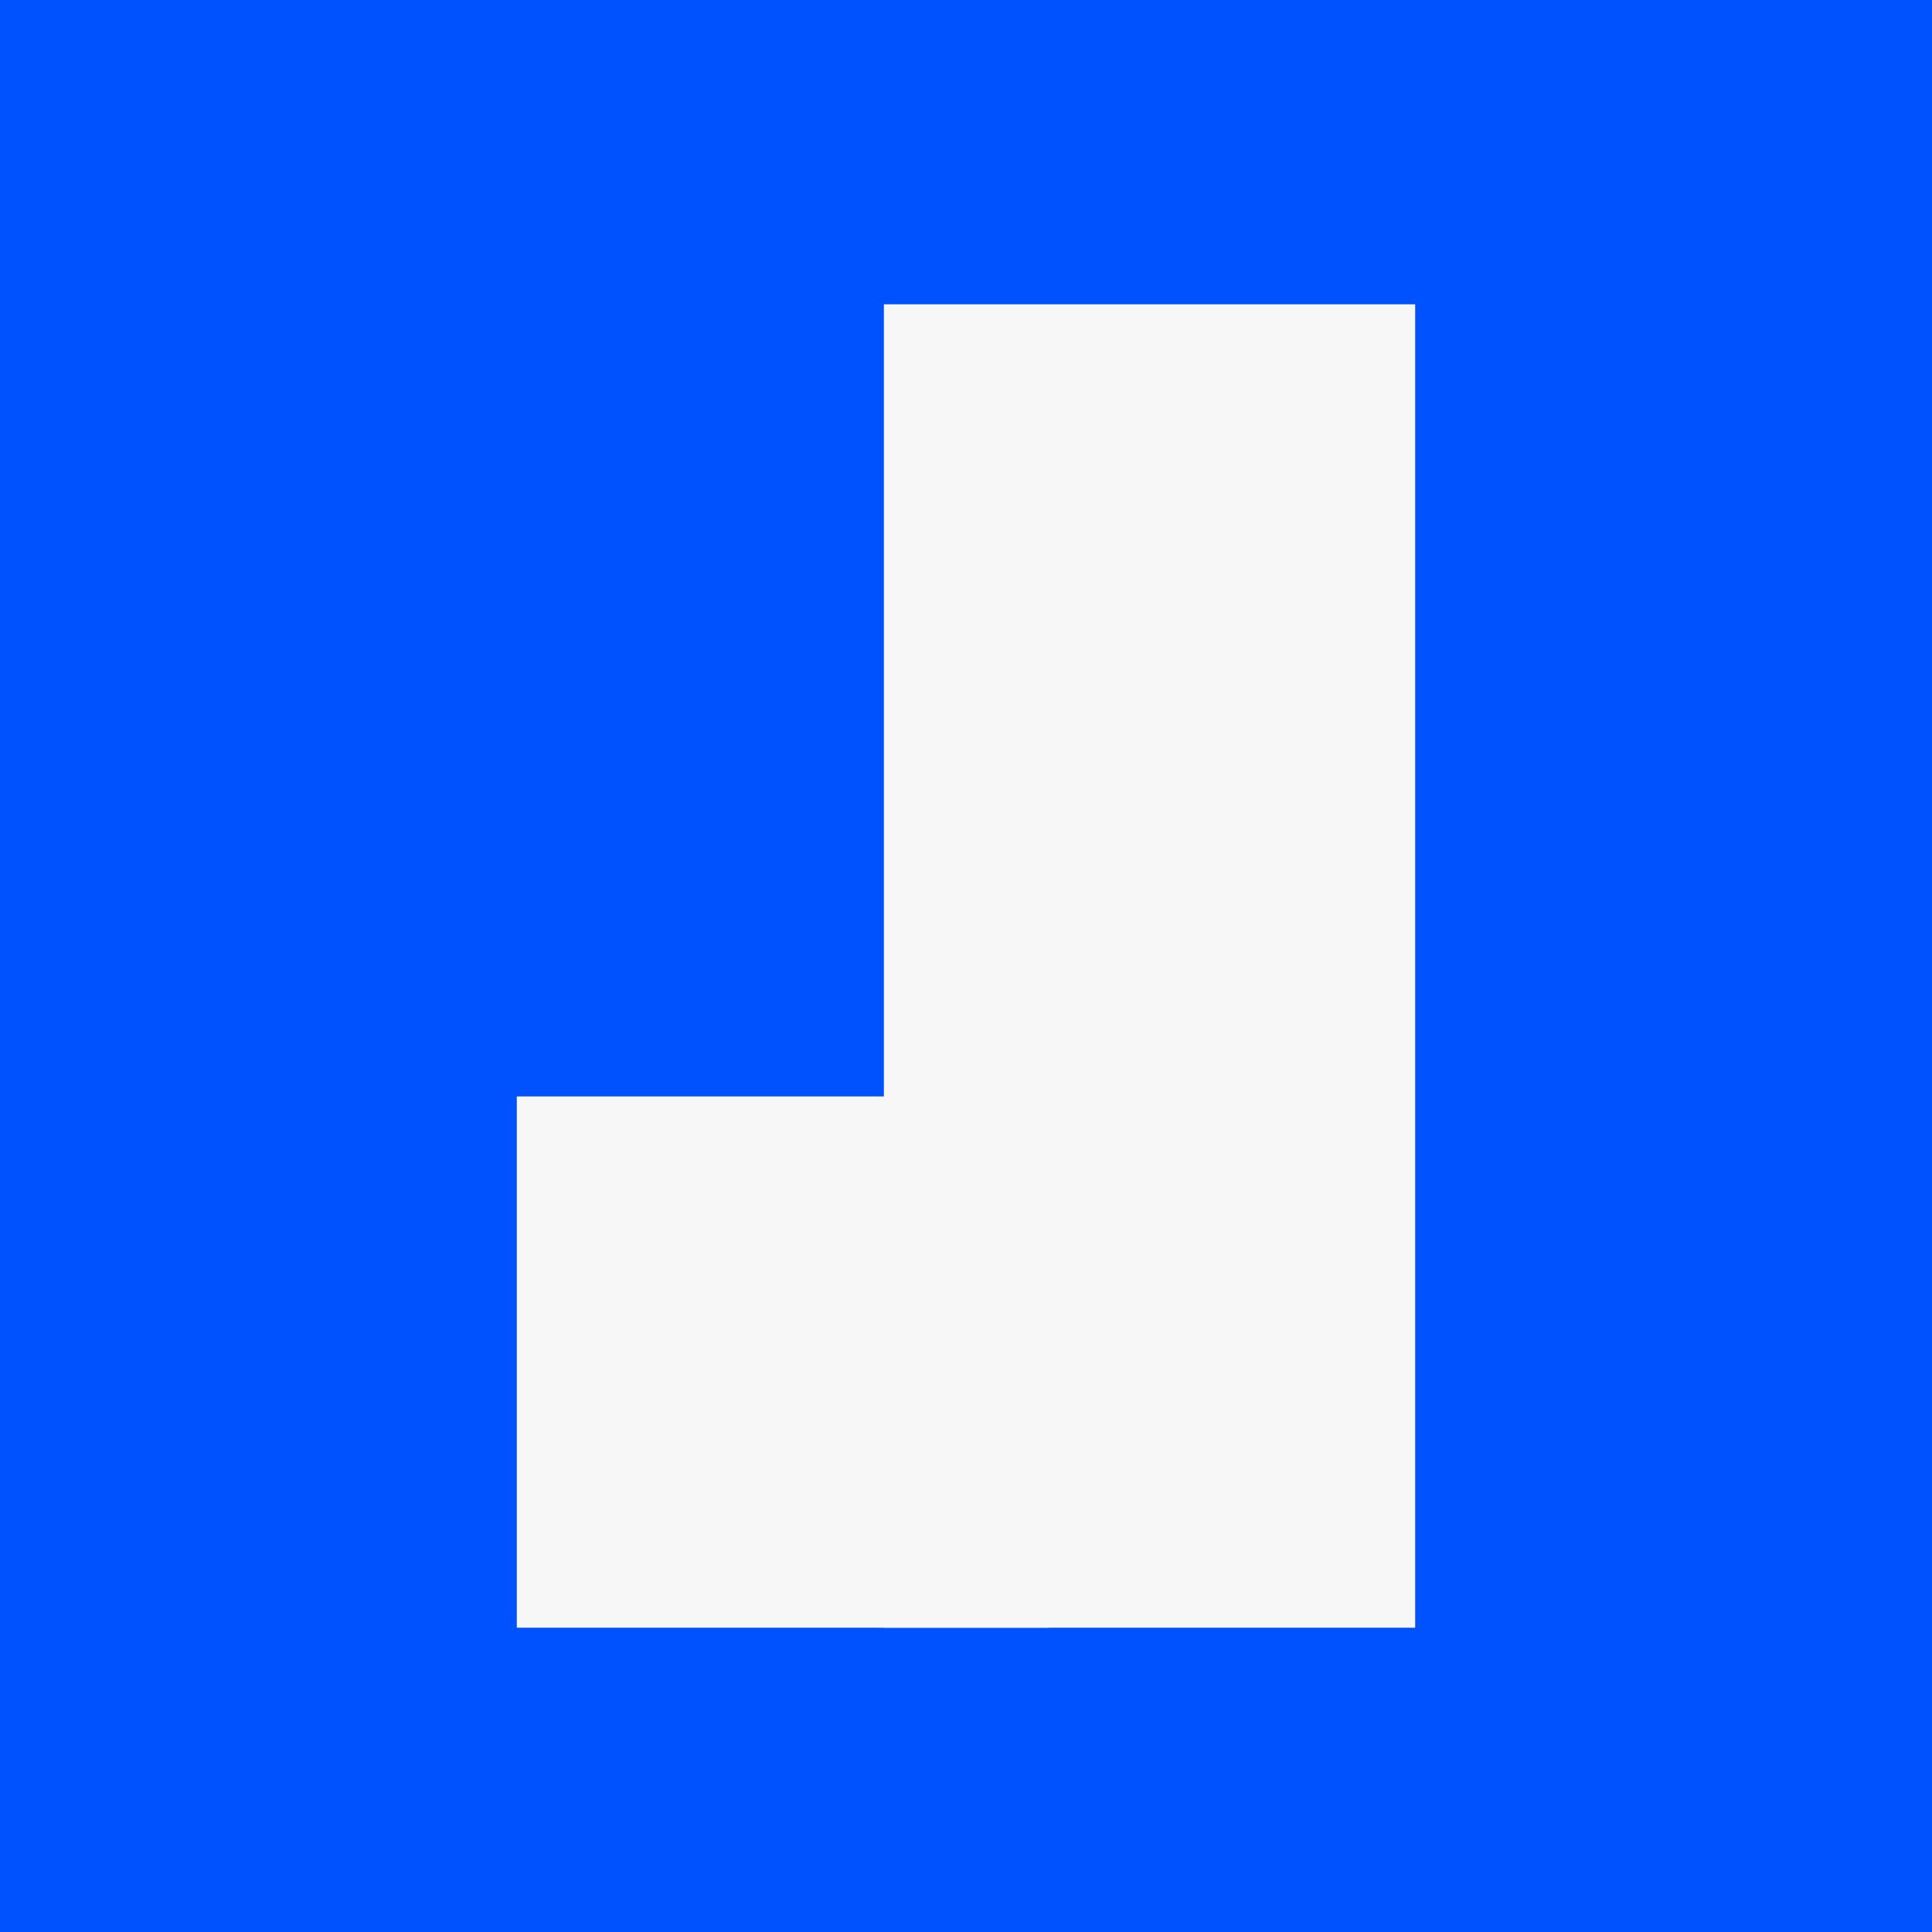
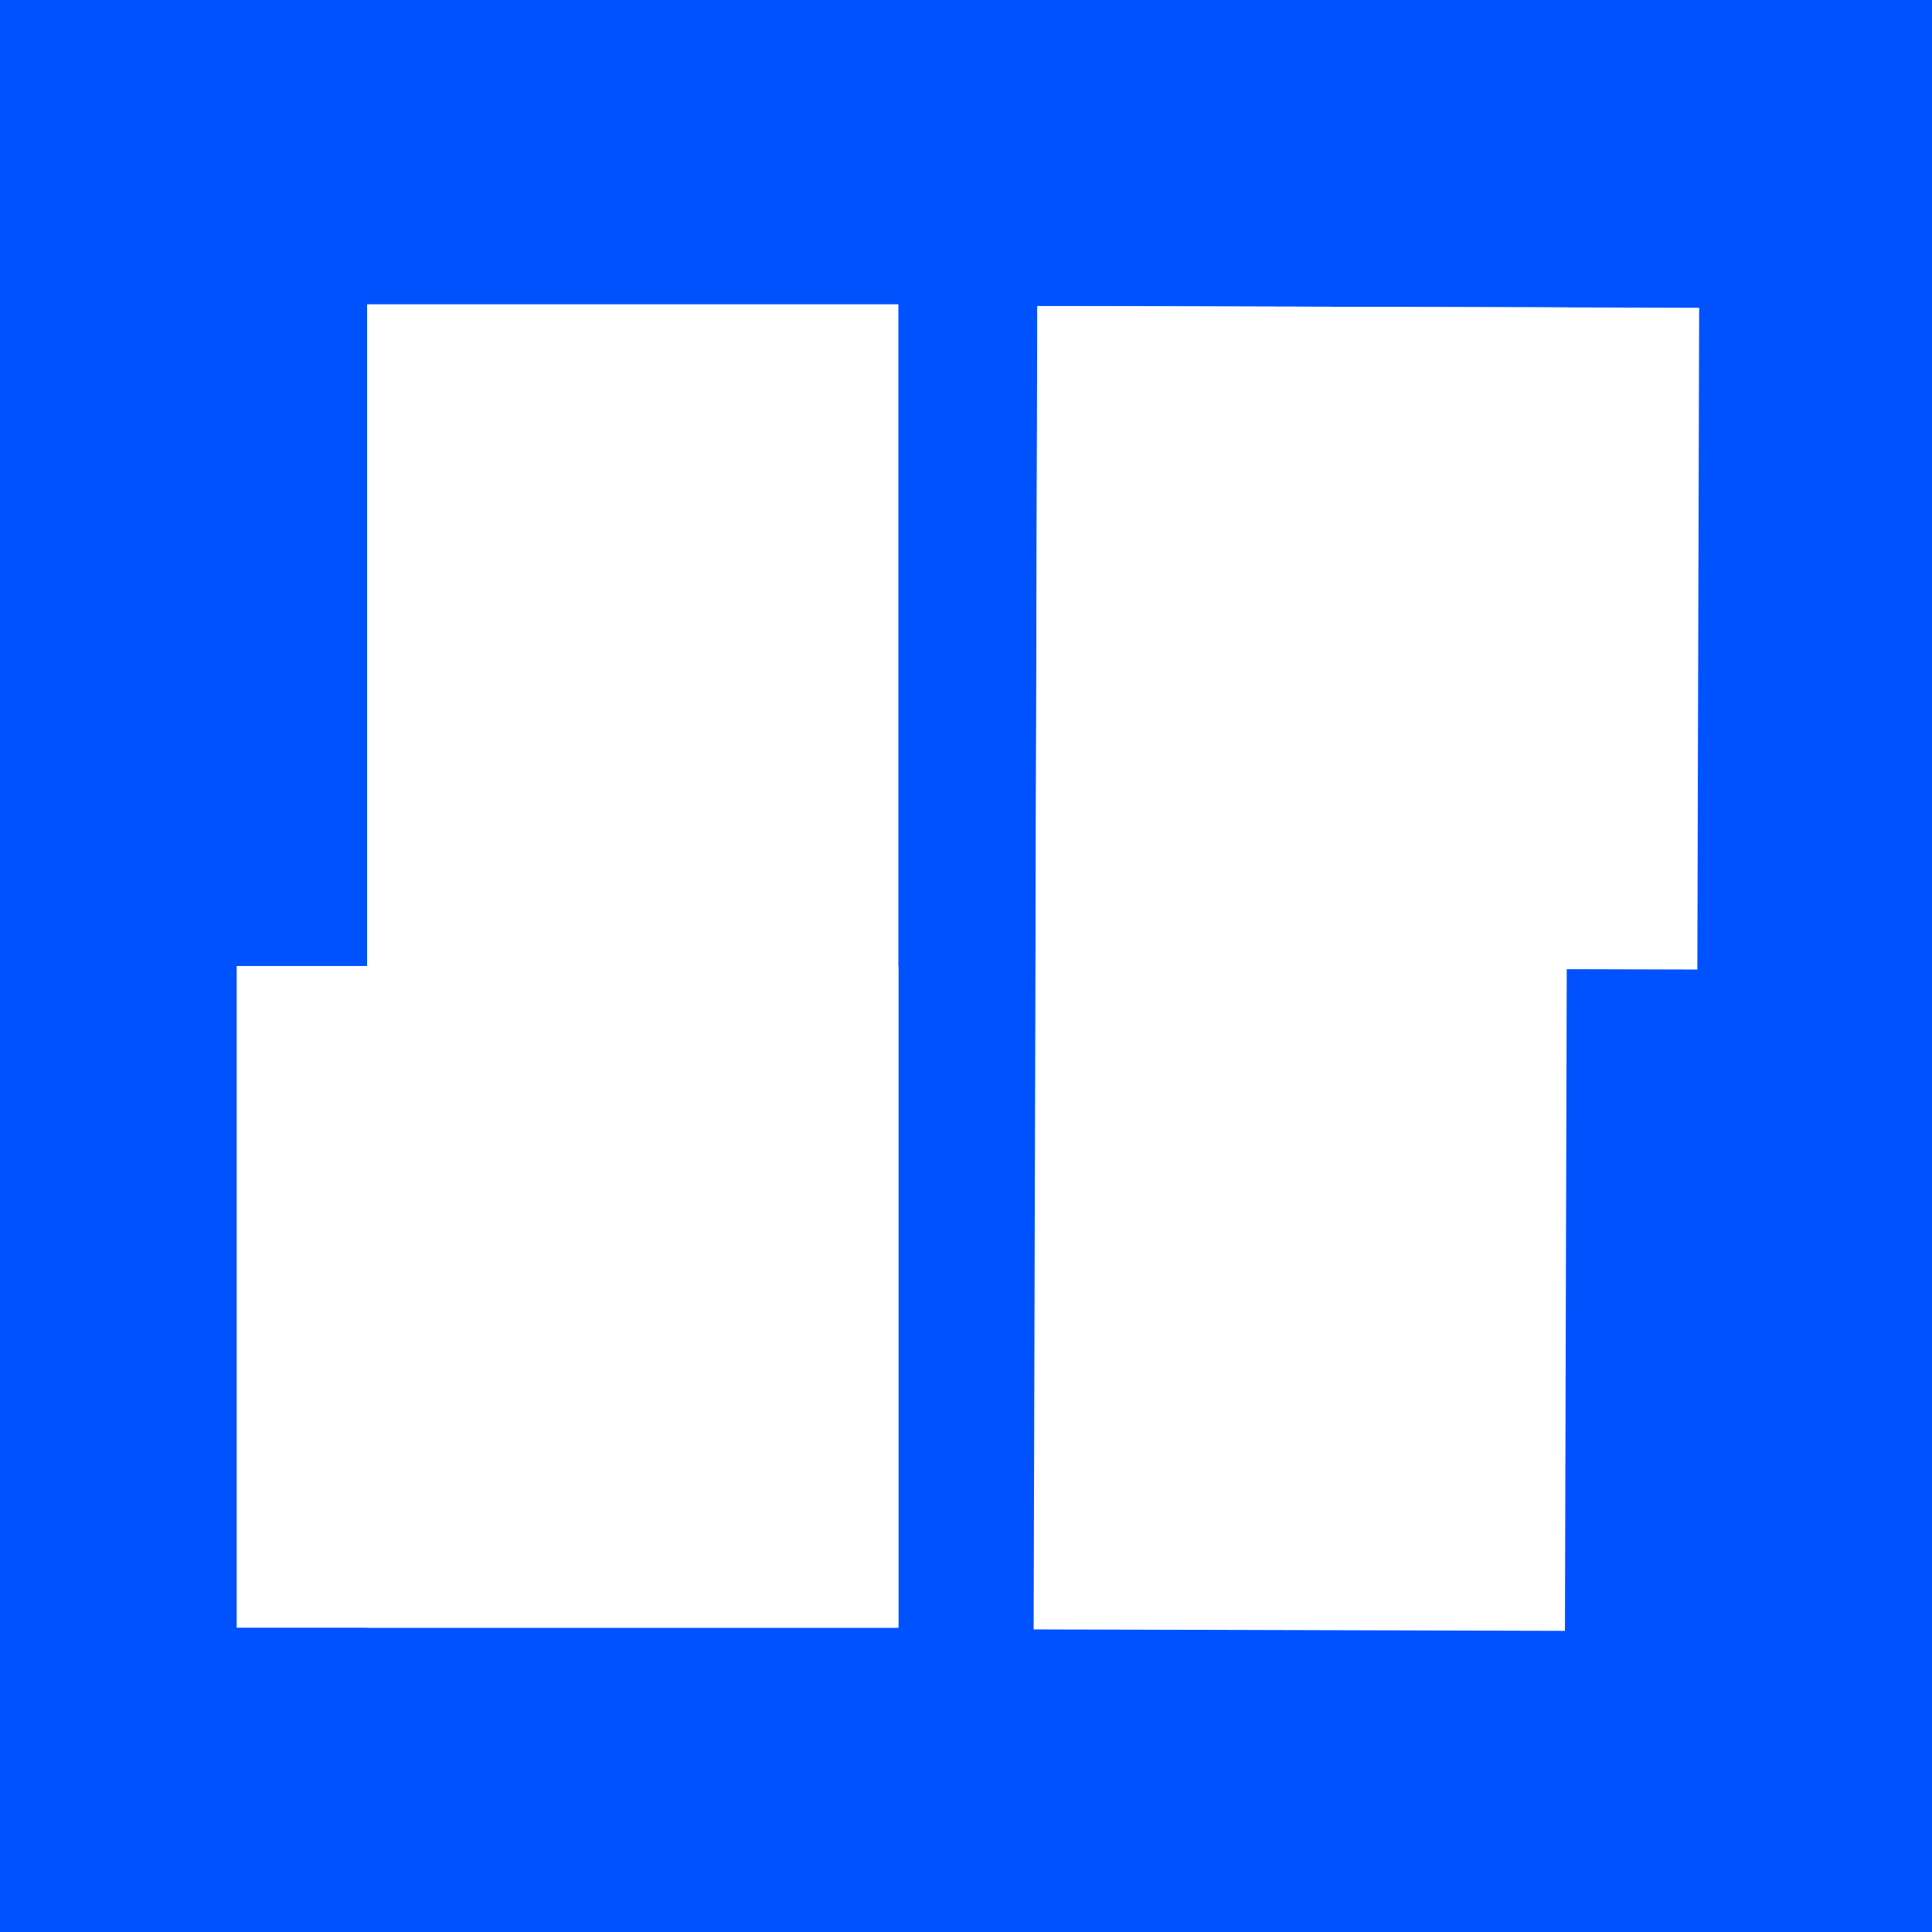
<svg xmlns="http://www.w3.org/2000/svg" width="400" height="400" viewBox="0 0 400 400" fill="none">
  <rect width="400" height="400" fill="#0052FF" />
-   <rect x="107" y="227" width="110" height="110" fill="#F7F7F8" />
-   <path d="M183 63H293V337H183V63Z" fill="#F7F7F8" />
+   <path d="M76 63H186V337H76V63Z" fill="white" />
+   <path d="M49 200H186V337H49L49 200Z" fill="white" />
+   <path d="M324.004 337.652L214.004 337.352L214.751 63.353L324.751 63.653L324.004 337.652Z" fill="white" />
+   <path d="M351.418 200.728L214.418 200.354L214.792 63.355L351.791 63.728L351.418 200.728Z" fill="white" />
</svg>
